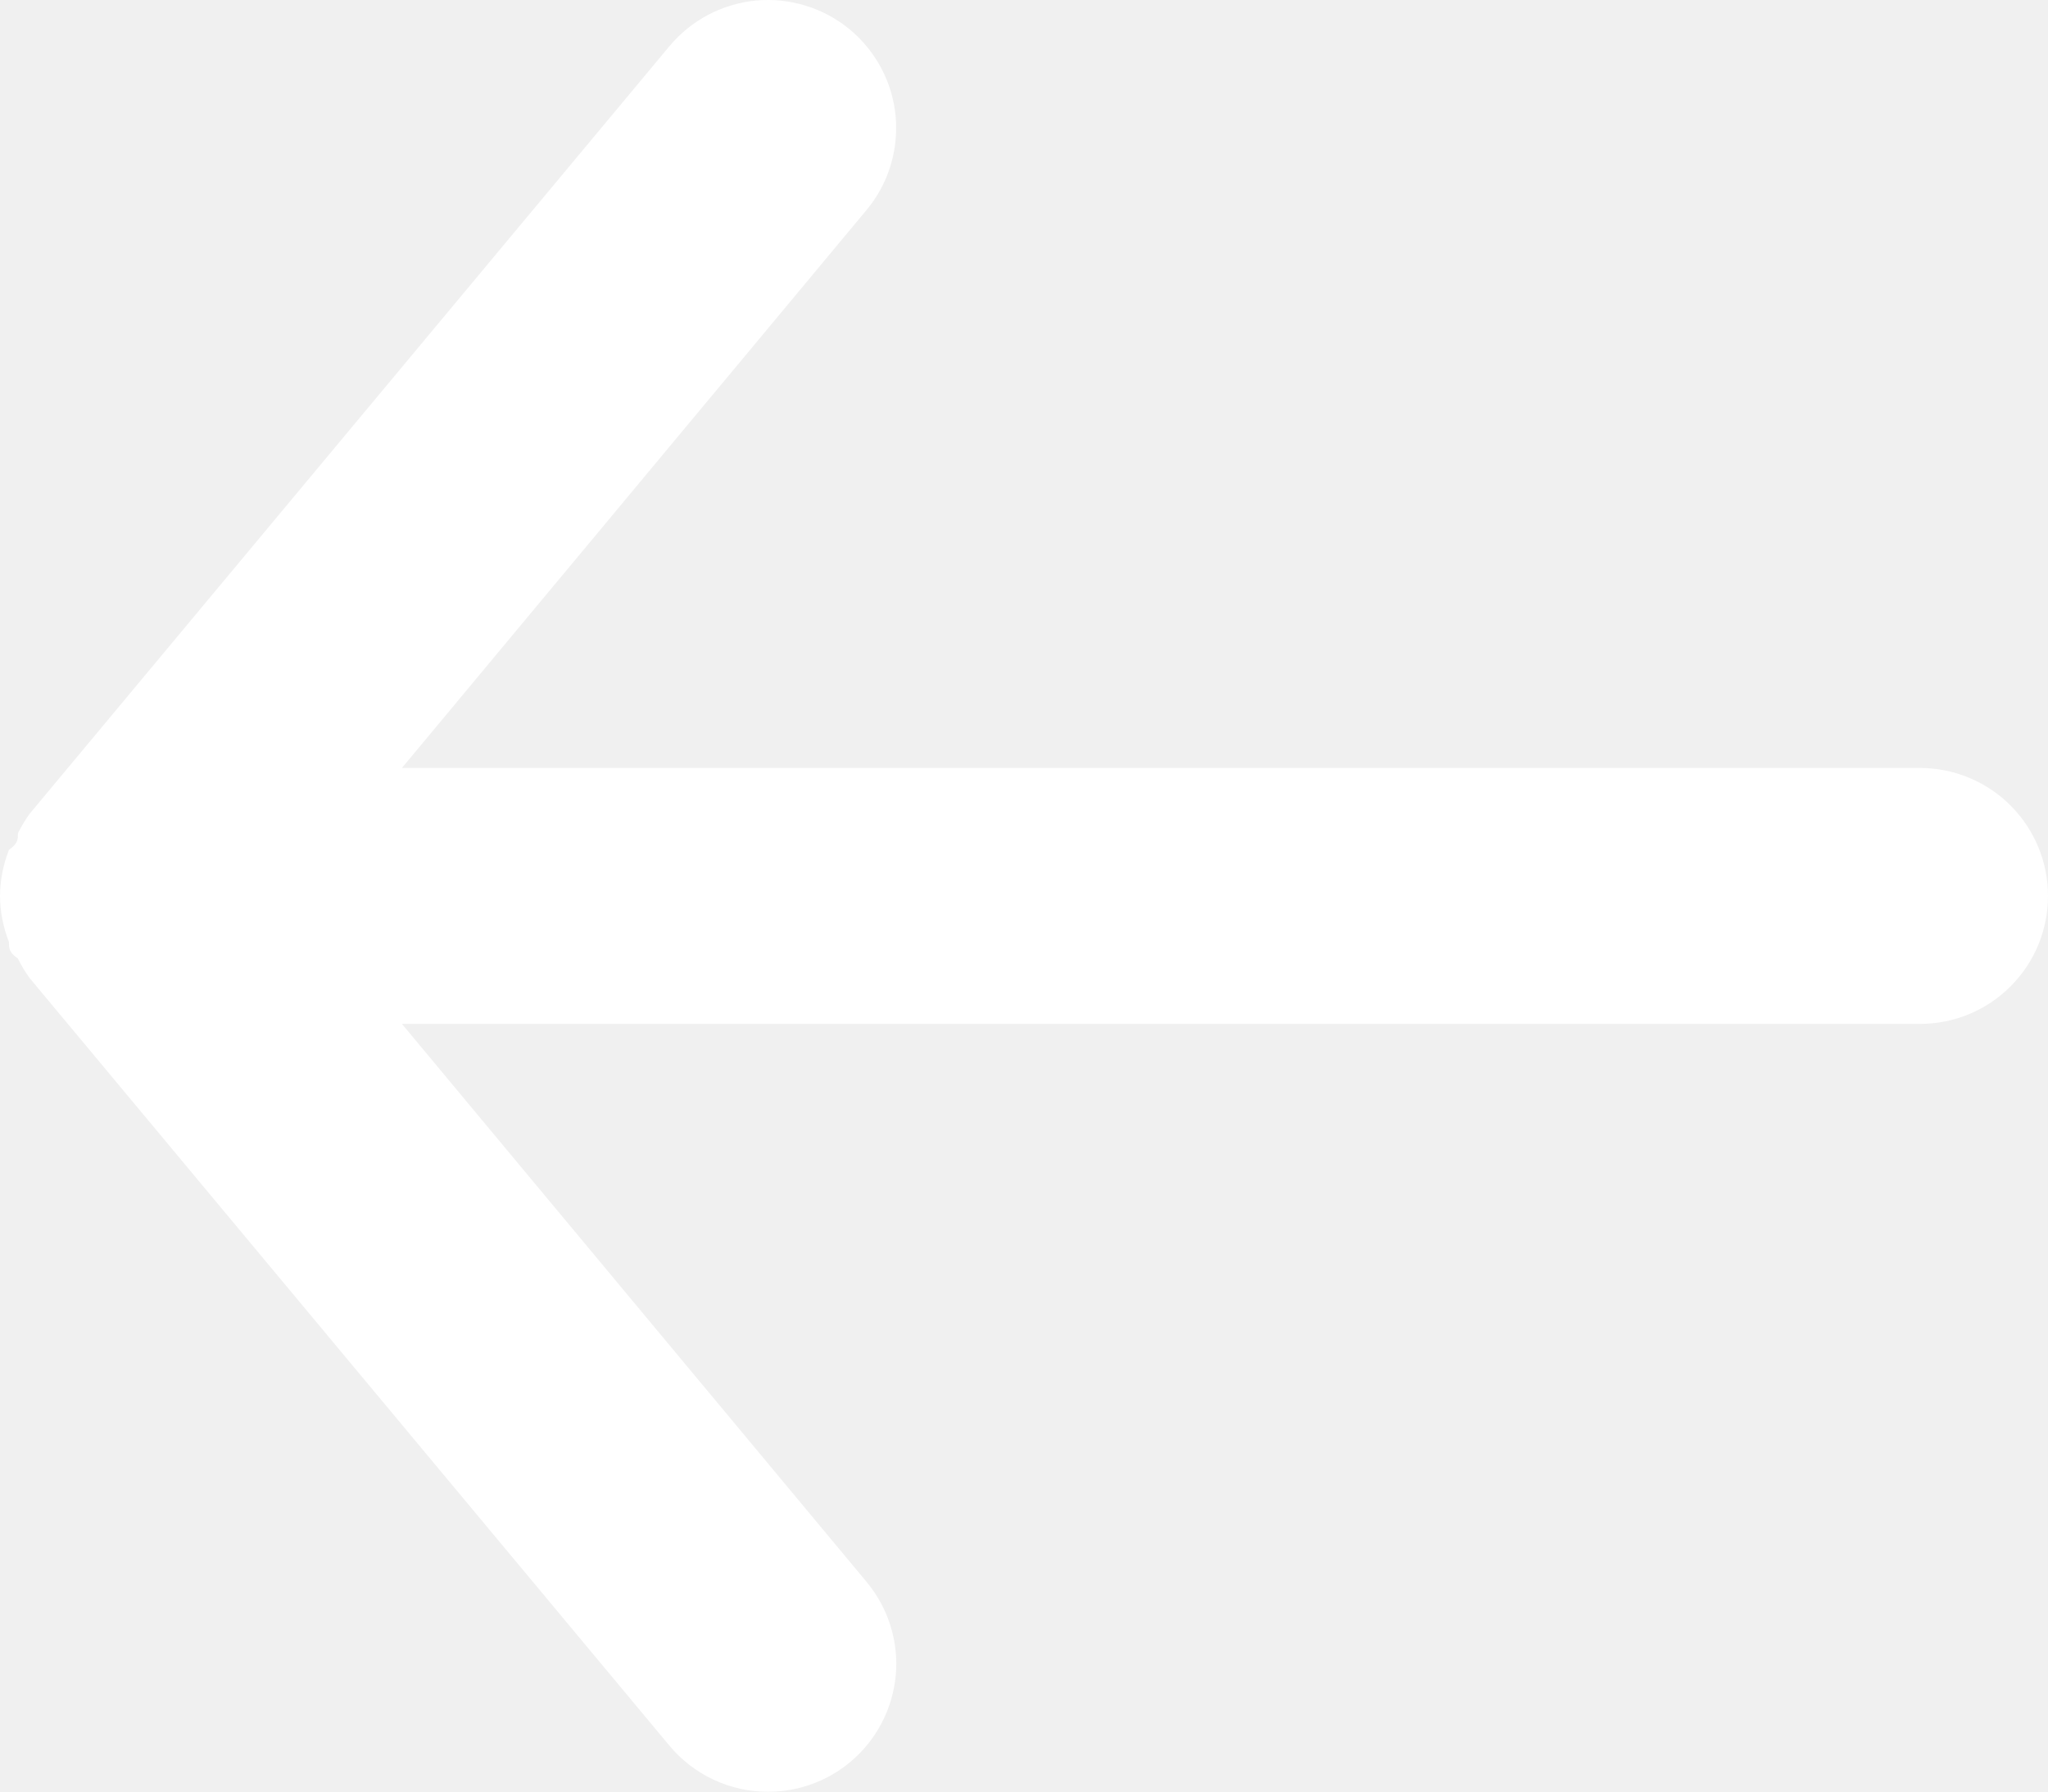
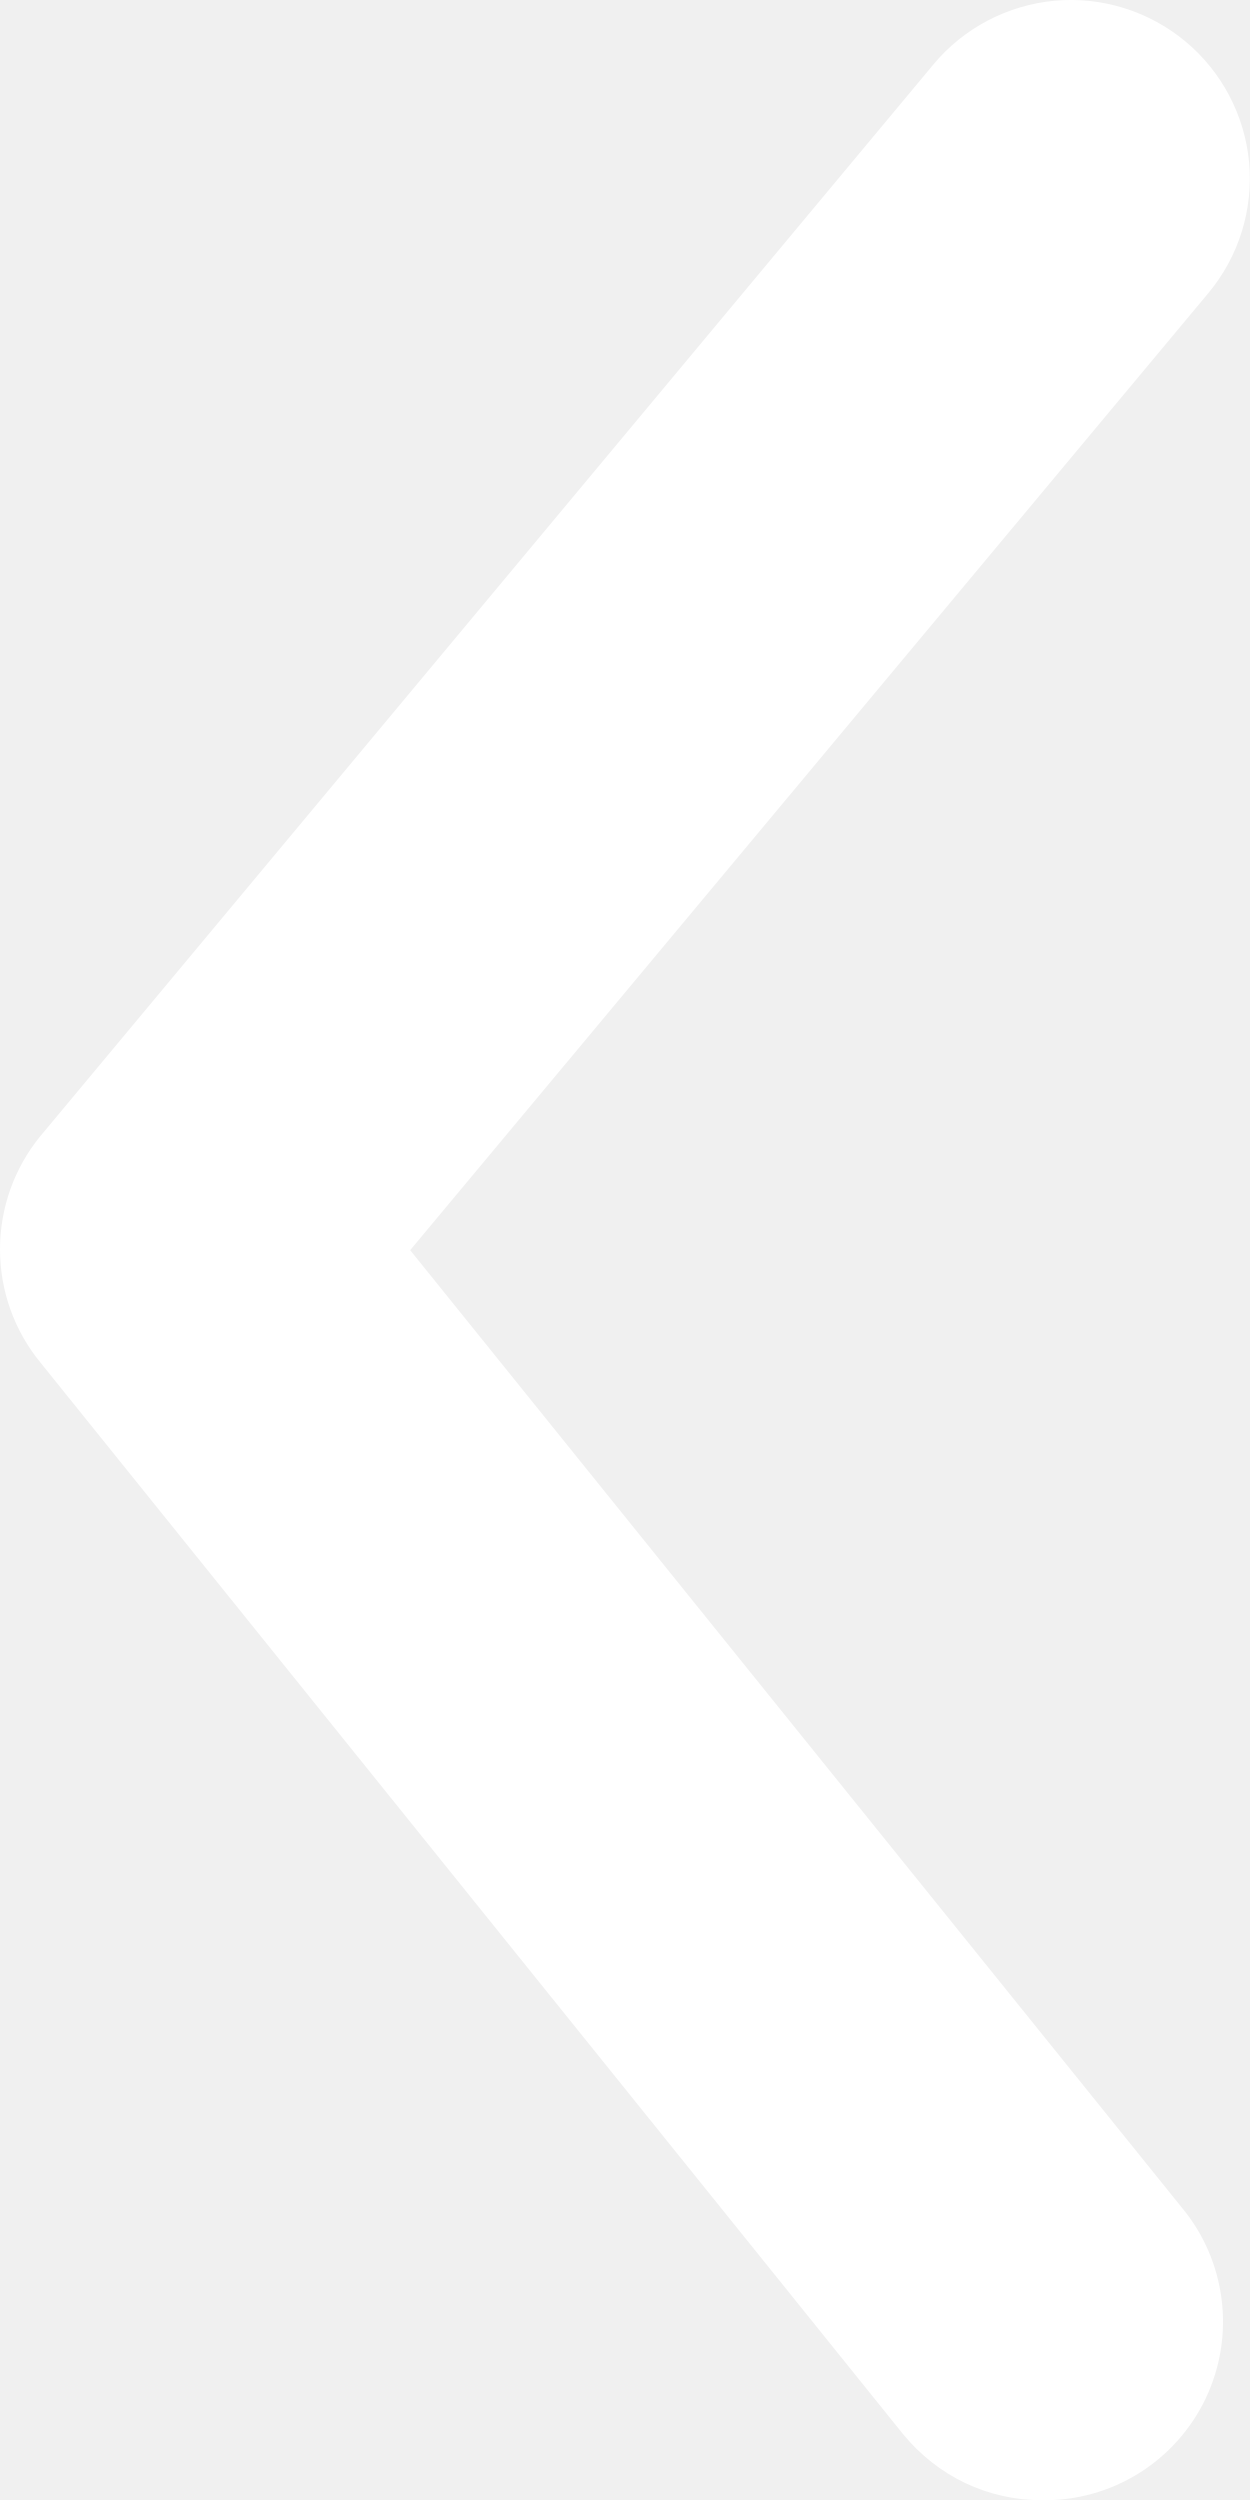
- <svg xmlns="http://www.w3.org/2000/svg" width="16" height="14" viewBox="0 0 16 14" fill="none">
-   <path d="M15 6.001H3.14L6.77 1.641C6.94 1.437 7.021 1.174 6.997 0.909C6.973 0.645 6.844 0.401 6.64 0.231C6.436 0.062 6.173 -0.02 5.908 0.004C5.644 0.029 5.4 0.157 5.23 0.361L0.23 6.361C0.196 6.409 0.166 6.459 0.14 6.511C0.14 6.561 0.14 6.591 0.07 6.641C0.025 6.756 0.001 6.878 0 7.001C0.001 7.125 0.025 7.247 0.07 7.361C0.07 7.411 0.07 7.441 0.14 7.491C0.166 7.543 0.196 7.594 0.23 7.641L5.23 13.641C5.324 13.754 5.442 13.845 5.575 13.907C5.708 13.969 5.853 14.002 6 14.001C6.234 14.002 6.46 13.92 6.64 13.771C6.741 13.687 6.825 13.584 6.886 13.468C6.948 13.351 6.985 13.224 6.998 13.093C7.01 12.962 6.996 12.83 6.957 12.705C6.918 12.579 6.854 12.462 6.77 12.361L3.14 8.001H15C15.265 8.001 15.52 7.896 15.707 7.708C15.895 7.521 16 7.266 16 7.001C16 6.736 15.895 6.482 15.707 6.294C15.52 6.107 15.265 6.001 15 6.001Z" fill="white" />
+ <svg xmlns="http://www.w3.org/2000/svg" width="7" height="14" viewBox="0 0 7 14" fill="none">
+   <path d="M5.837 14.001C5.688 14.002 5.54 13.969 5.405 13.905C5.271 13.841 5.152 13.747 5.057 13.631L0.227 7.631C0.08 7.452 0 7.228 0 6.996C0 6.765 0.08 6.54 0.227 6.361L5.227 0.361C5.397 0.157 5.641 0.029 5.906 0.004C6.17 -0.02 6.433 0.062 6.637 0.231C6.842 0.401 6.97 0.645 6.995 0.909C7.019 1.174 6.937 1.437 6.767 1.641L2.297 7.001L6.617 12.361C6.74 12.508 6.817 12.687 6.841 12.876C6.865 13.066 6.834 13.258 6.752 13.431C6.67 13.603 6.54 13.749 6.378 13.85C6.216 13.951 6.029 14.004 5.837 14.001Z" fill="white" />
</svg>
